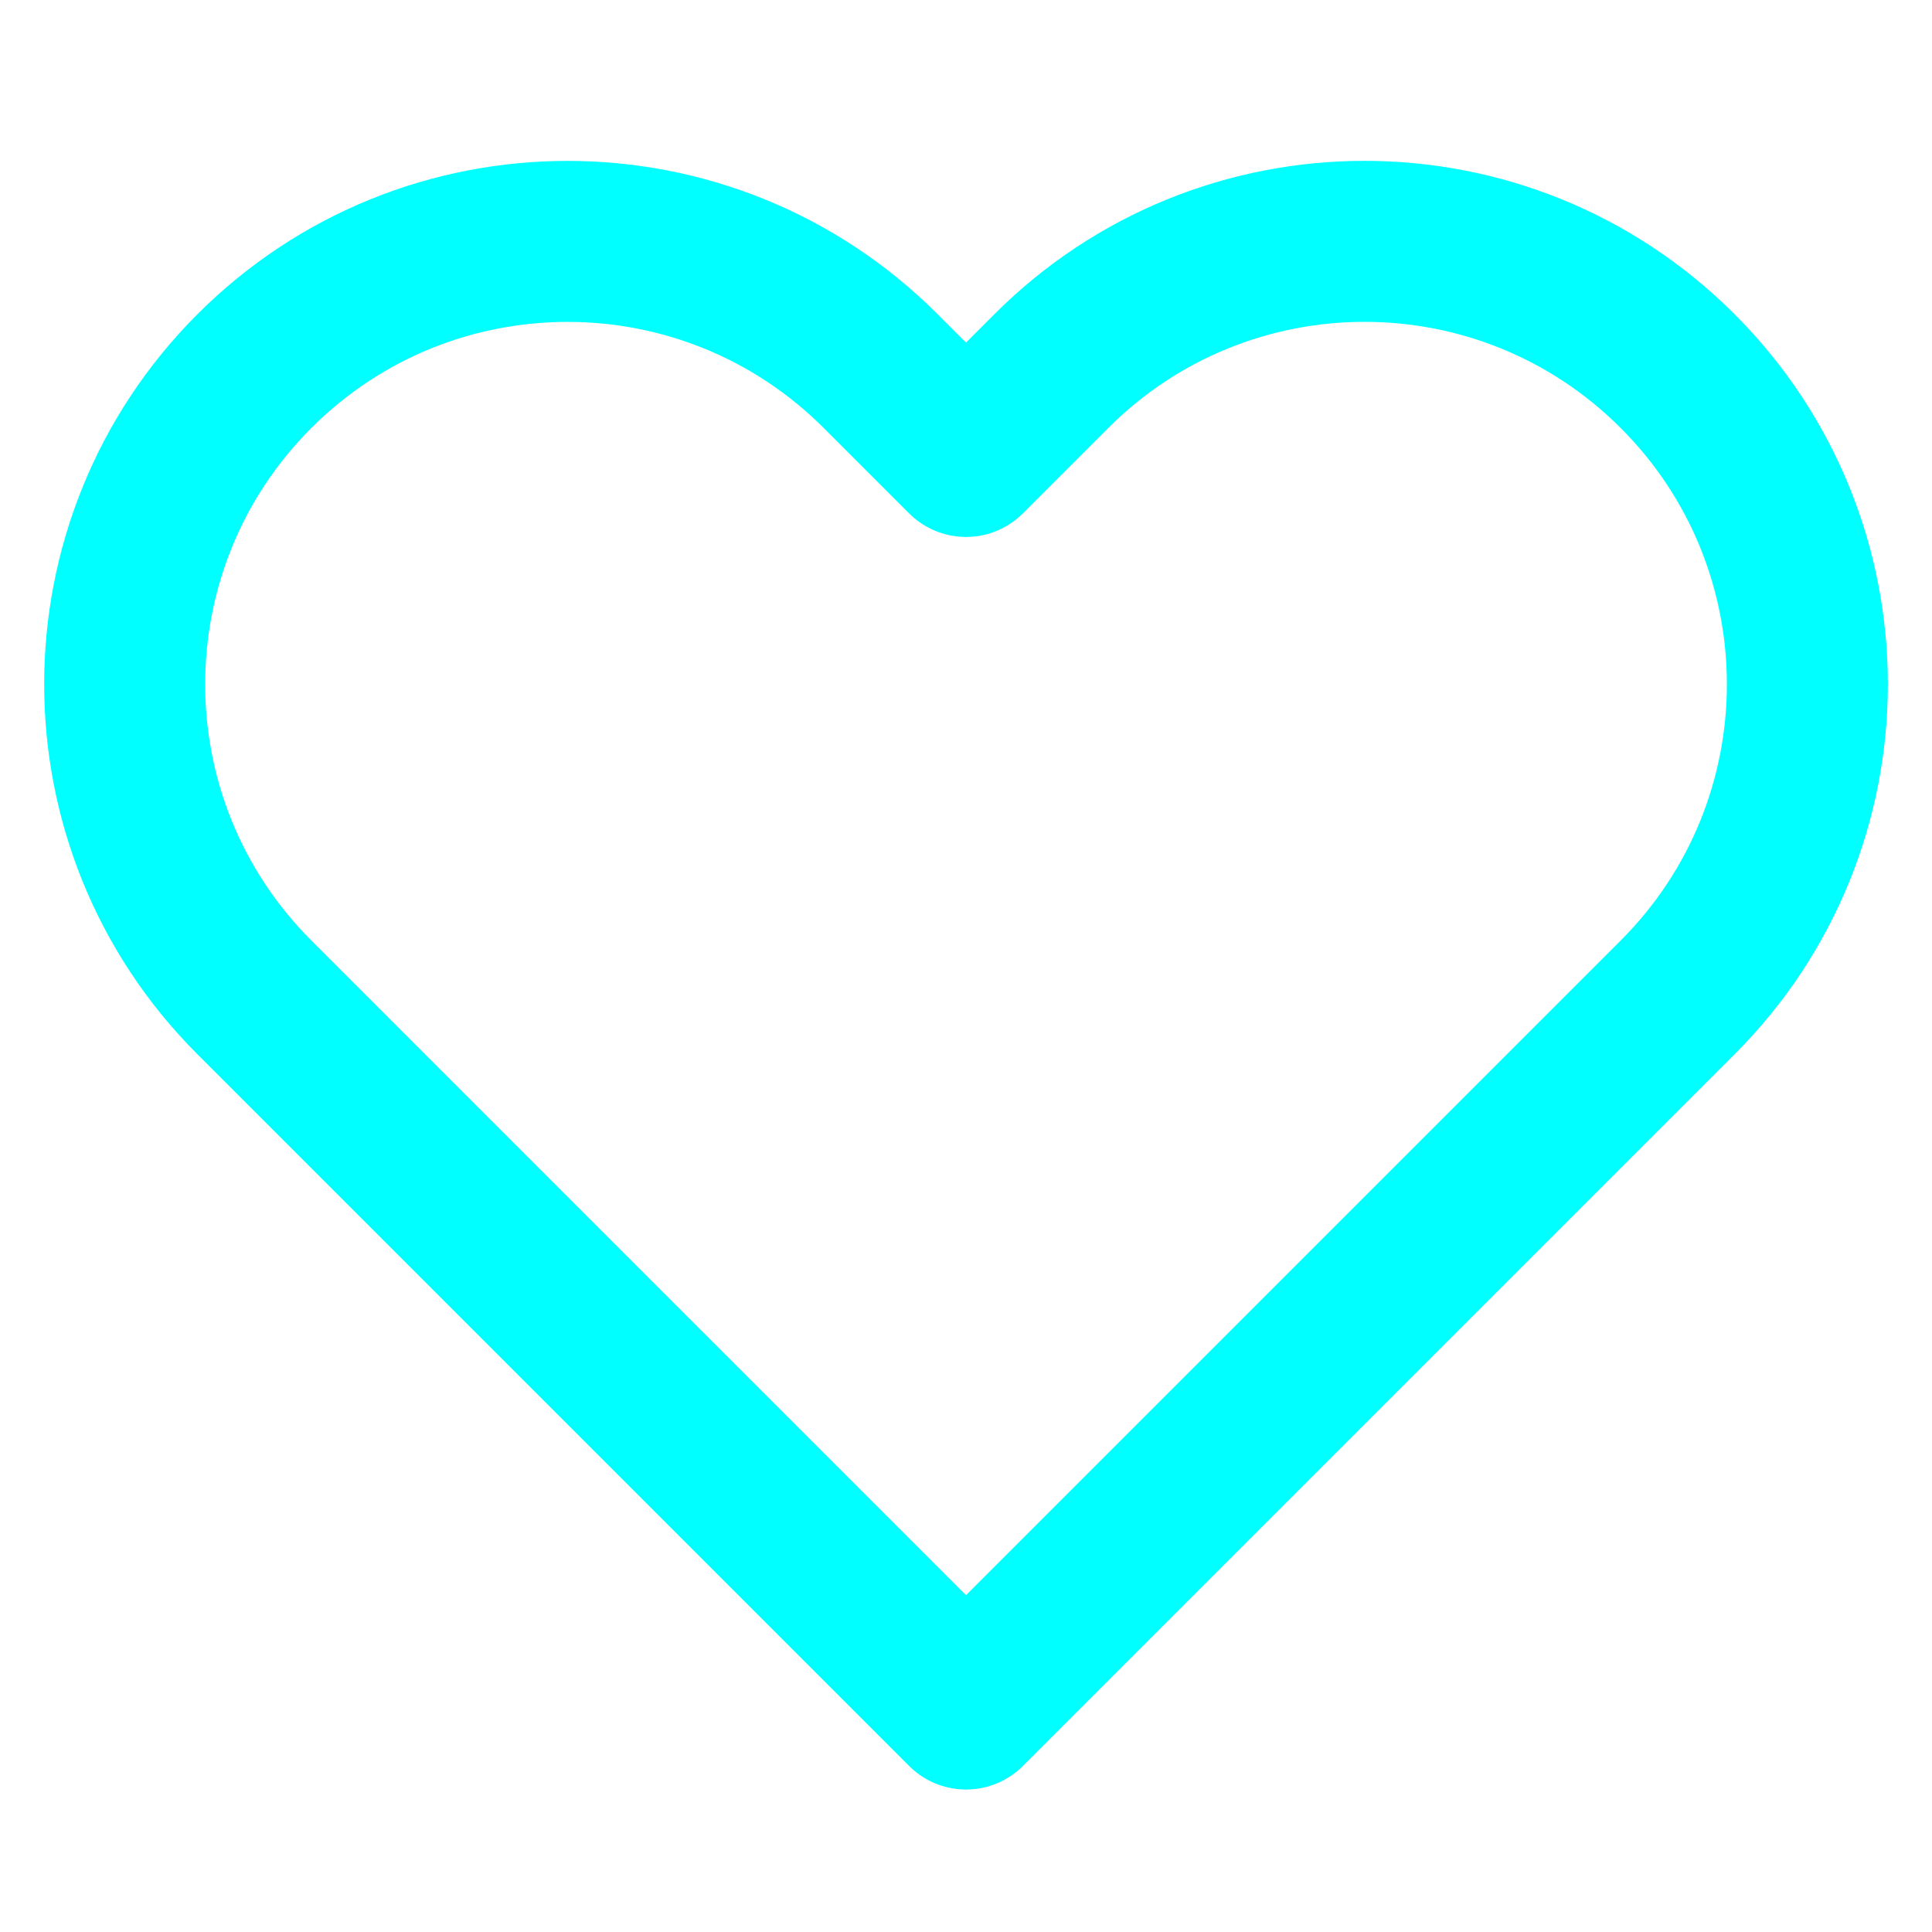
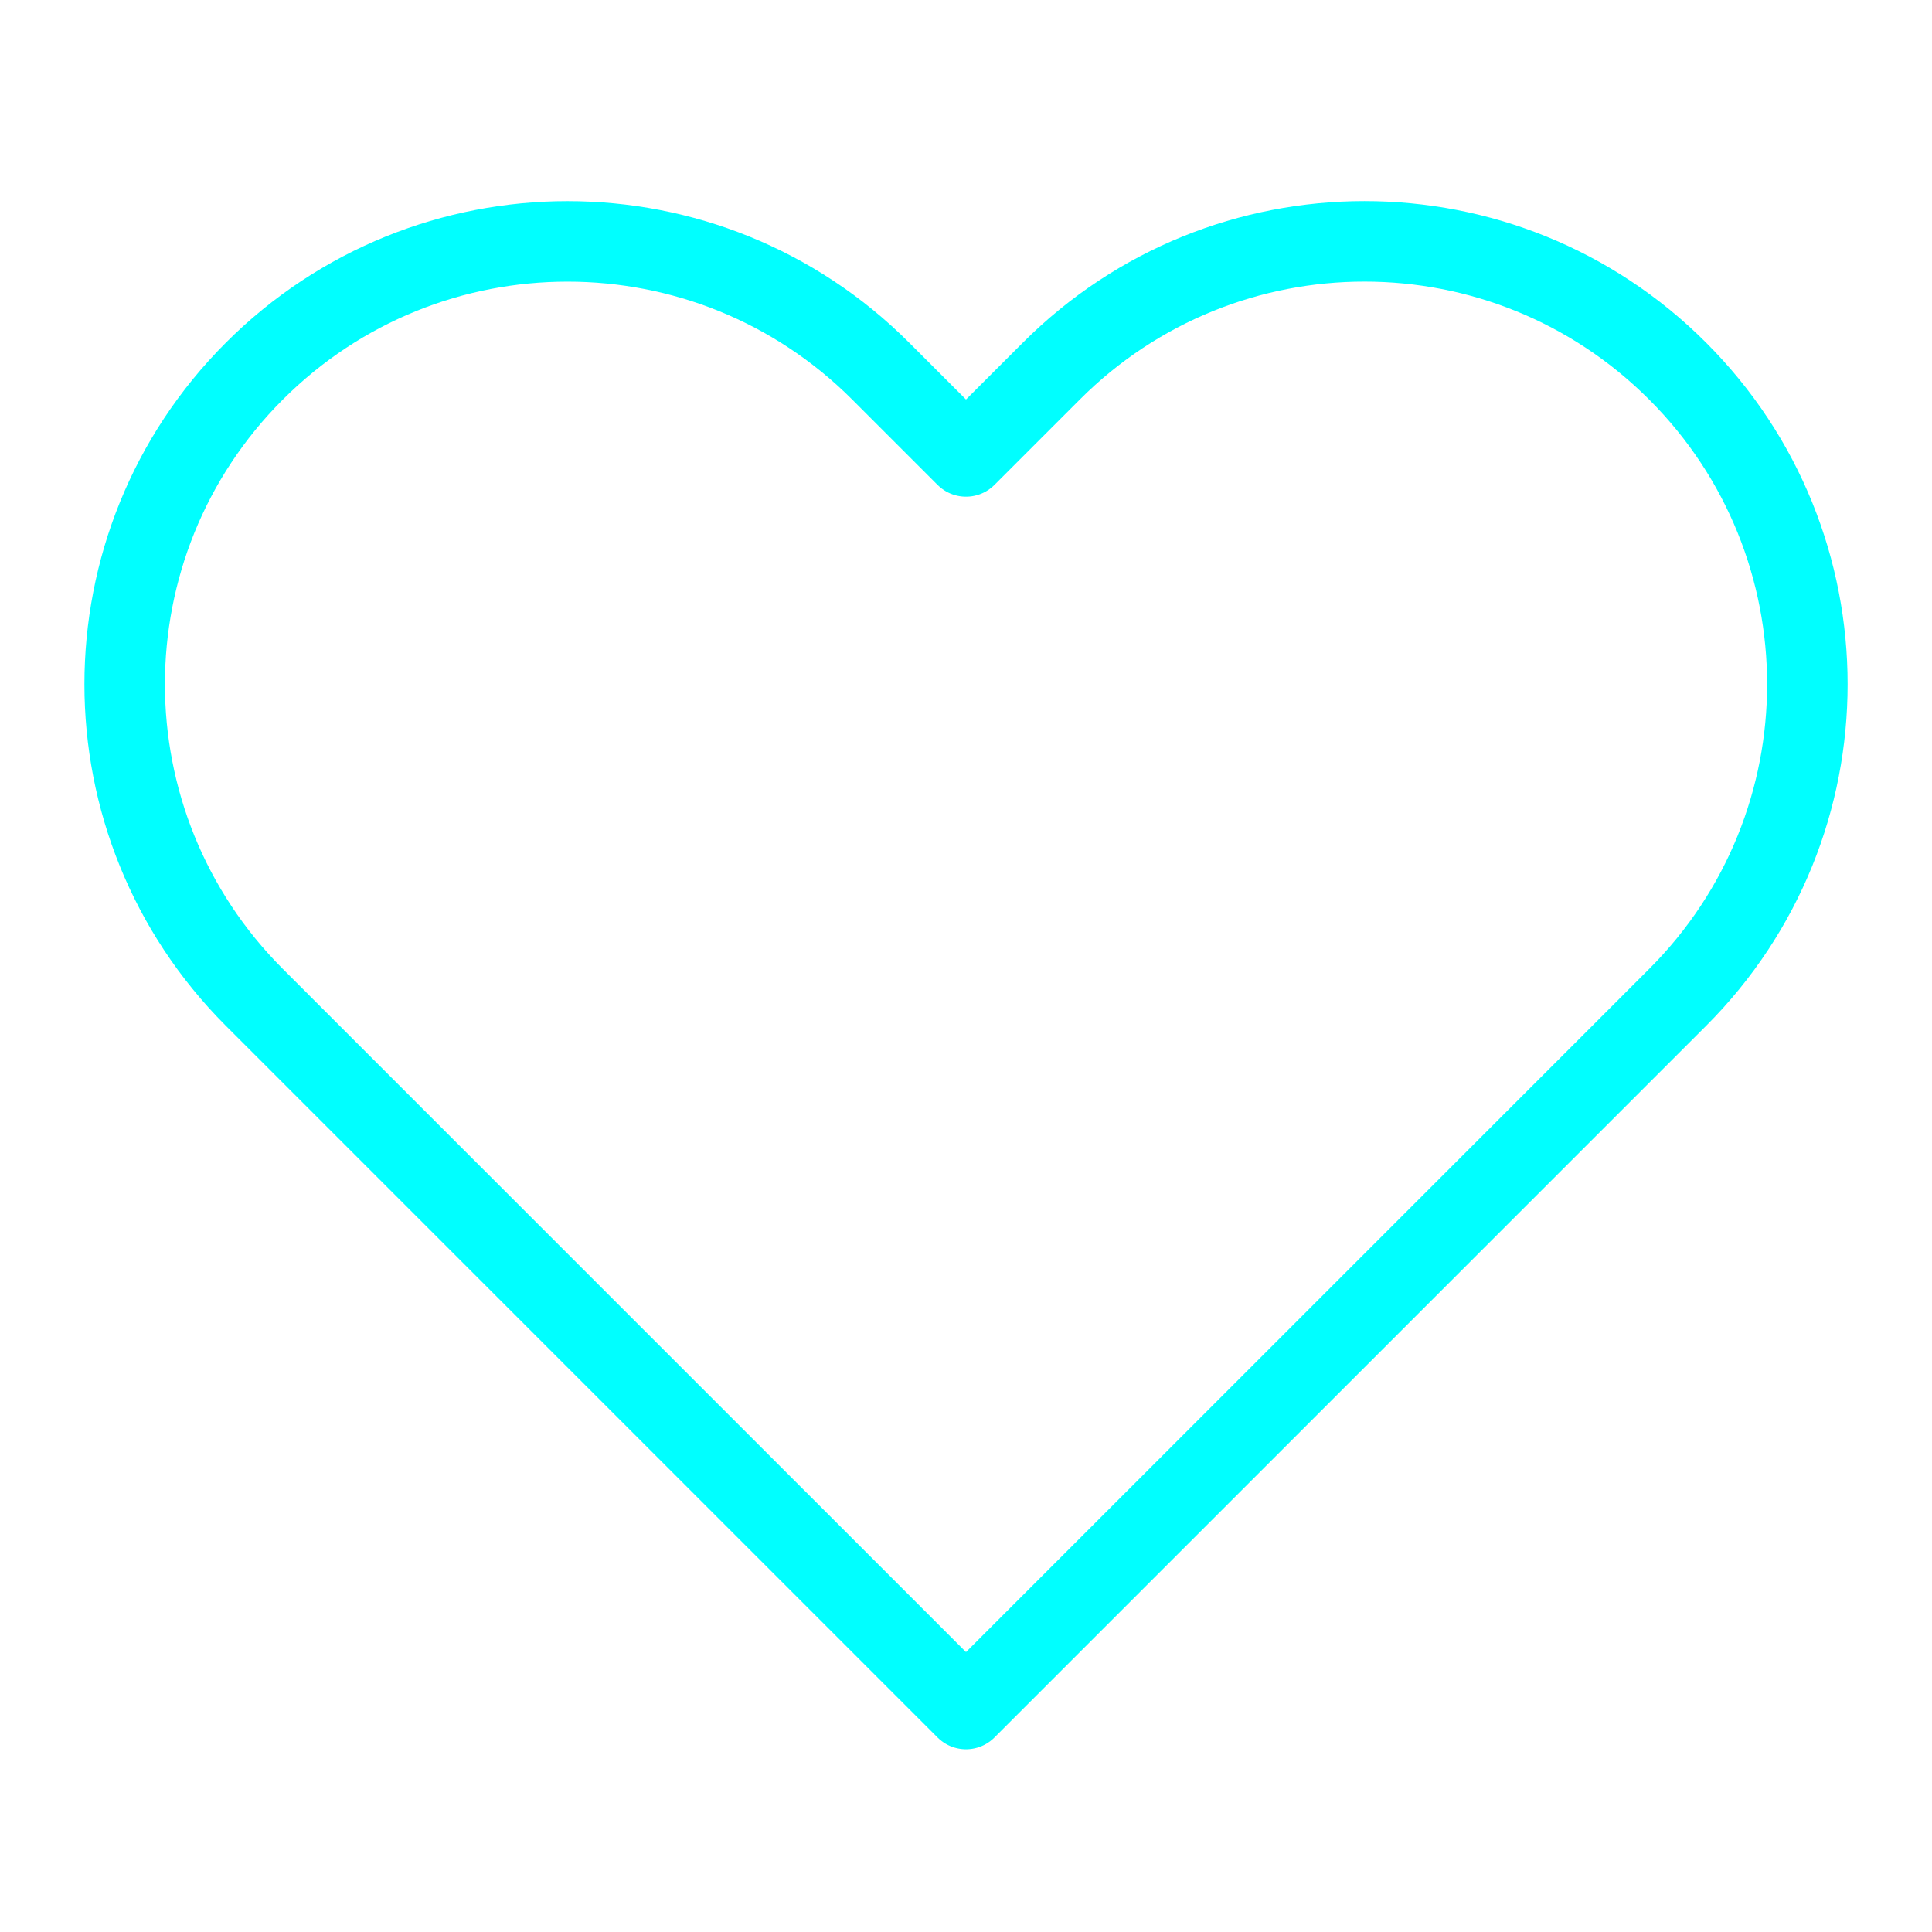
- <svg xmlns="http://www.w3.org/2000/svg" width="32" height="32" viewBox="0 0 24 24" fill="none" stroke="cyan" stroke-width="2" stroke-linecap="round" stroke-linejoin="round" class="feather feather-heart">
+ <svg xmlns="http://www.w3.org/2000/svg" width="32" height="32" viewBox="0 0 24 24" fill="none" stroke="cyan" stroke-width="1" stroke-linecap="round" stroke-linejoin="round" class="feather feather-heart">
  <path d="M20.84 4.61a5.5 5.5 0 0 0-7.78 0L12 5.67l-1.06-1.06a5.5 5.5 0 0 0-7.78 7.78l1.06 1.06L12 21.23l7.78-7.78 1.06-1.06a5.5 5.5 0 0 0 0-7.78z" />
</svg>
